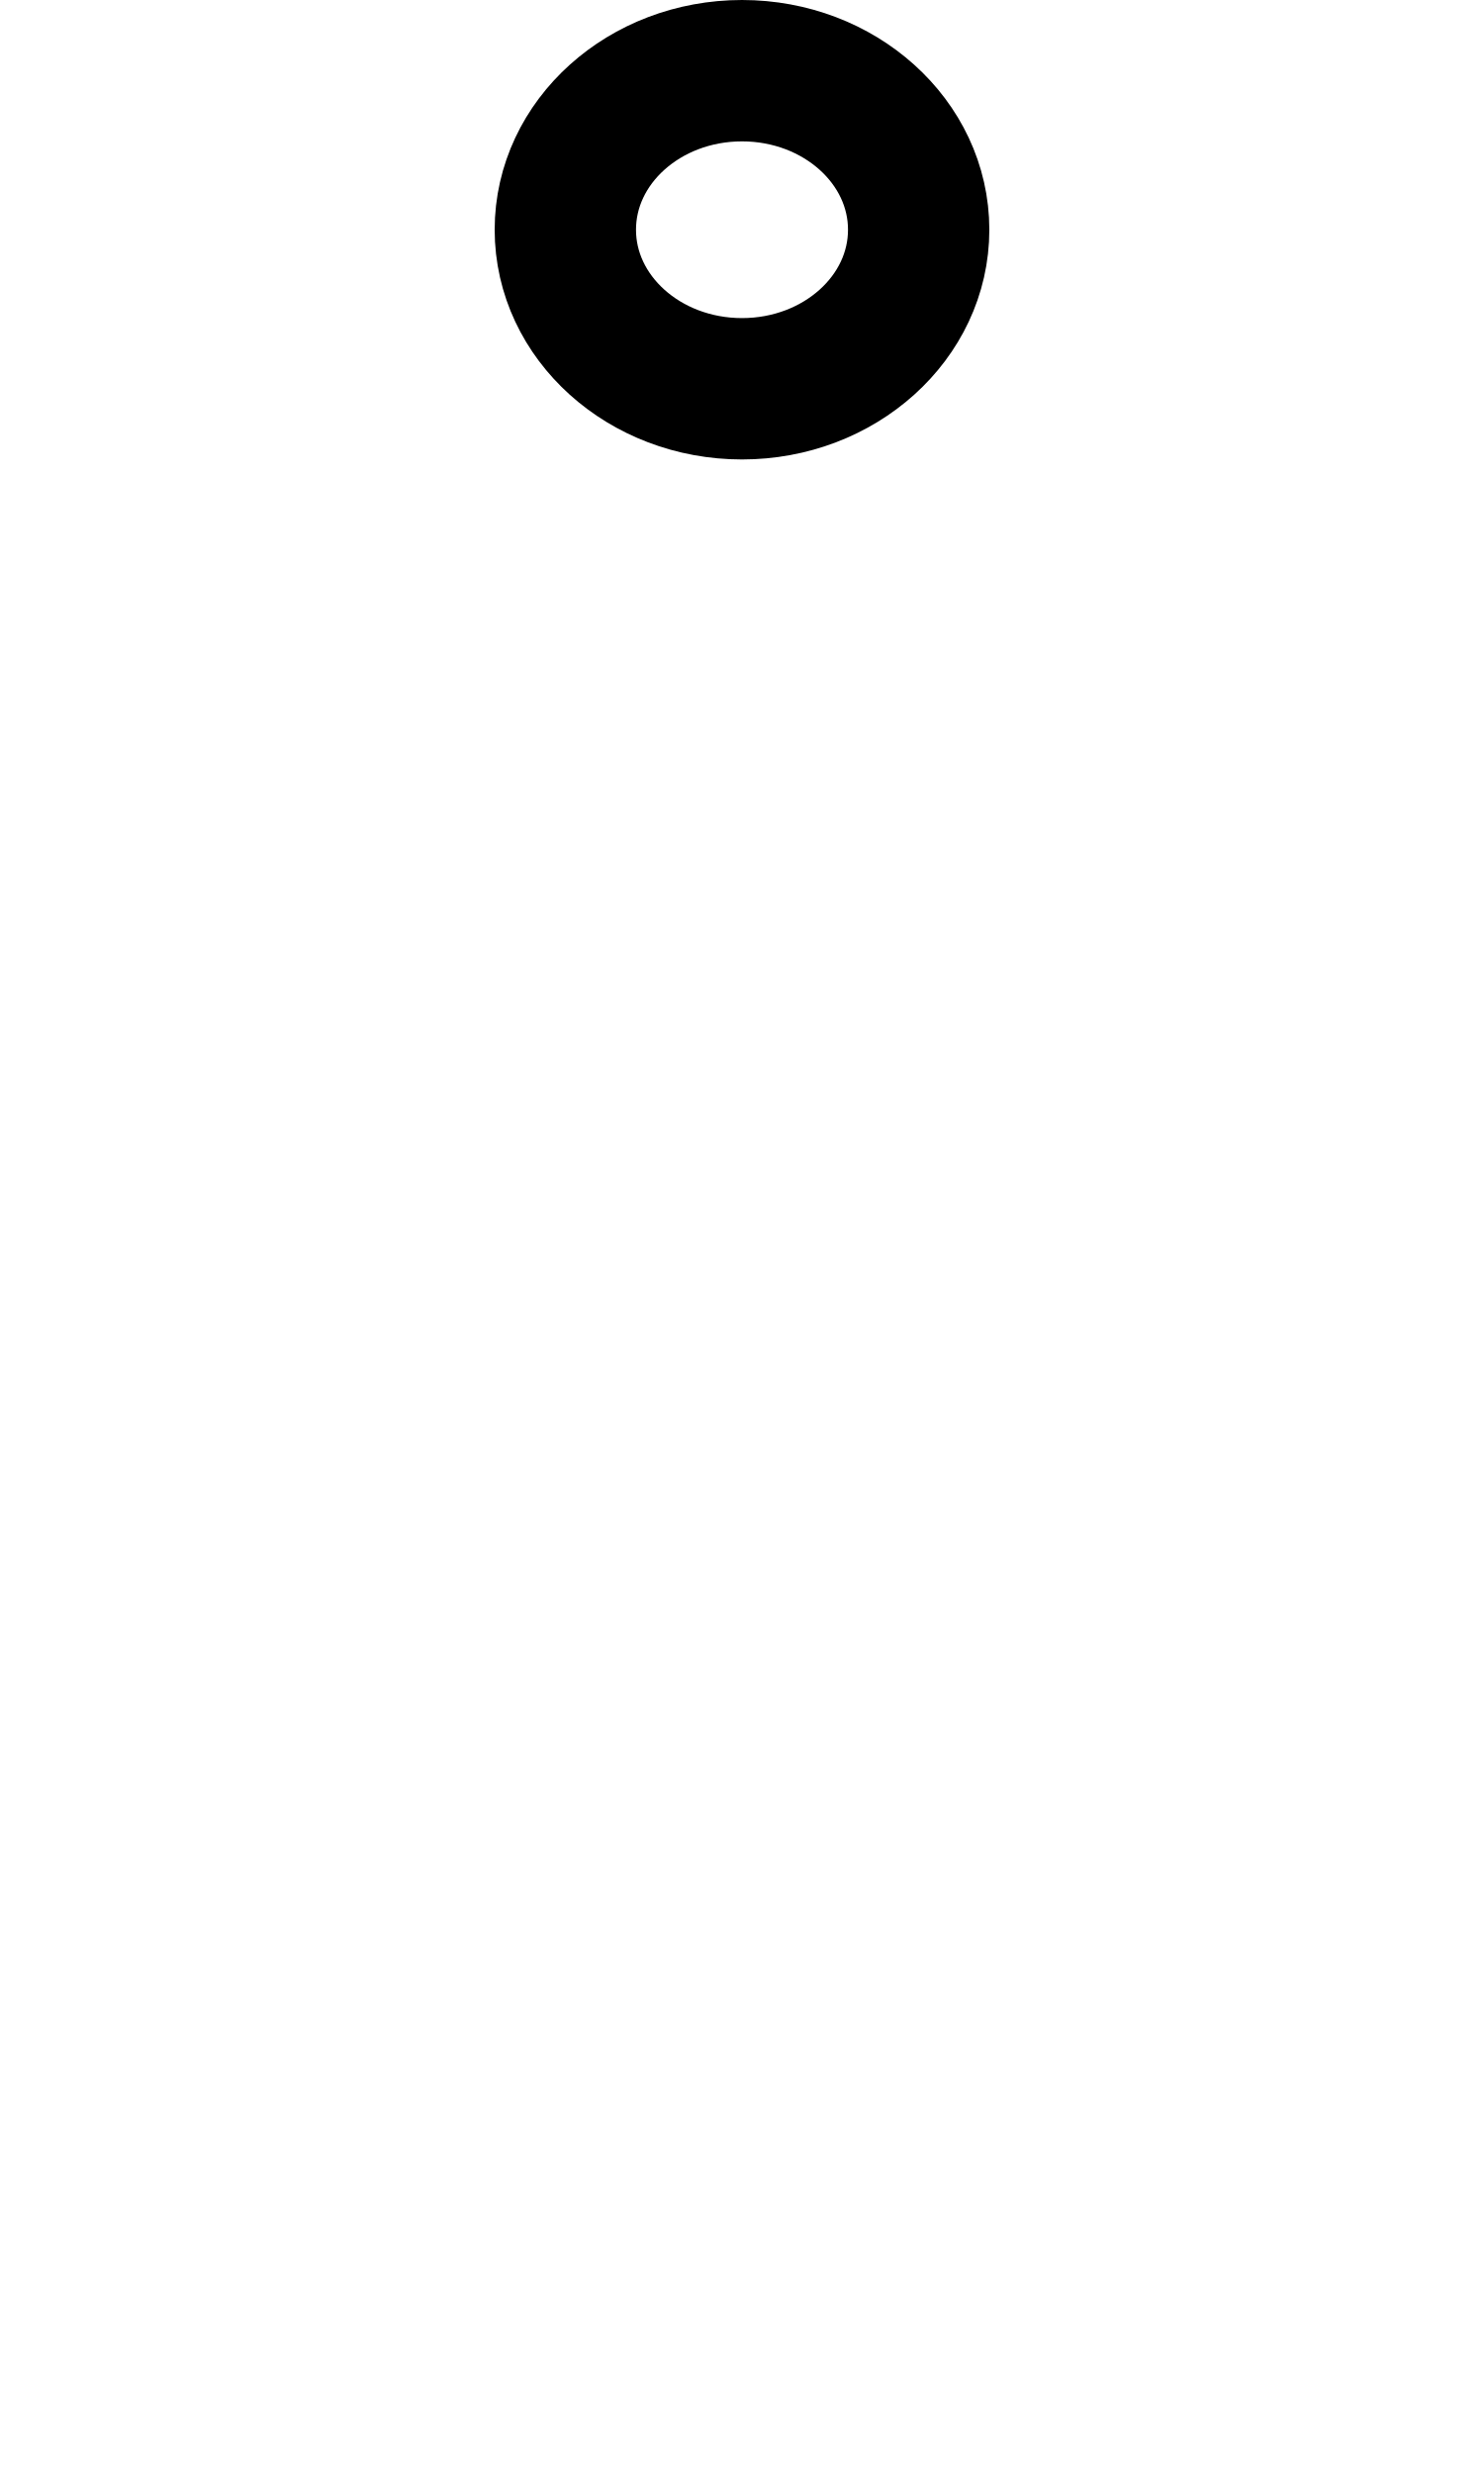
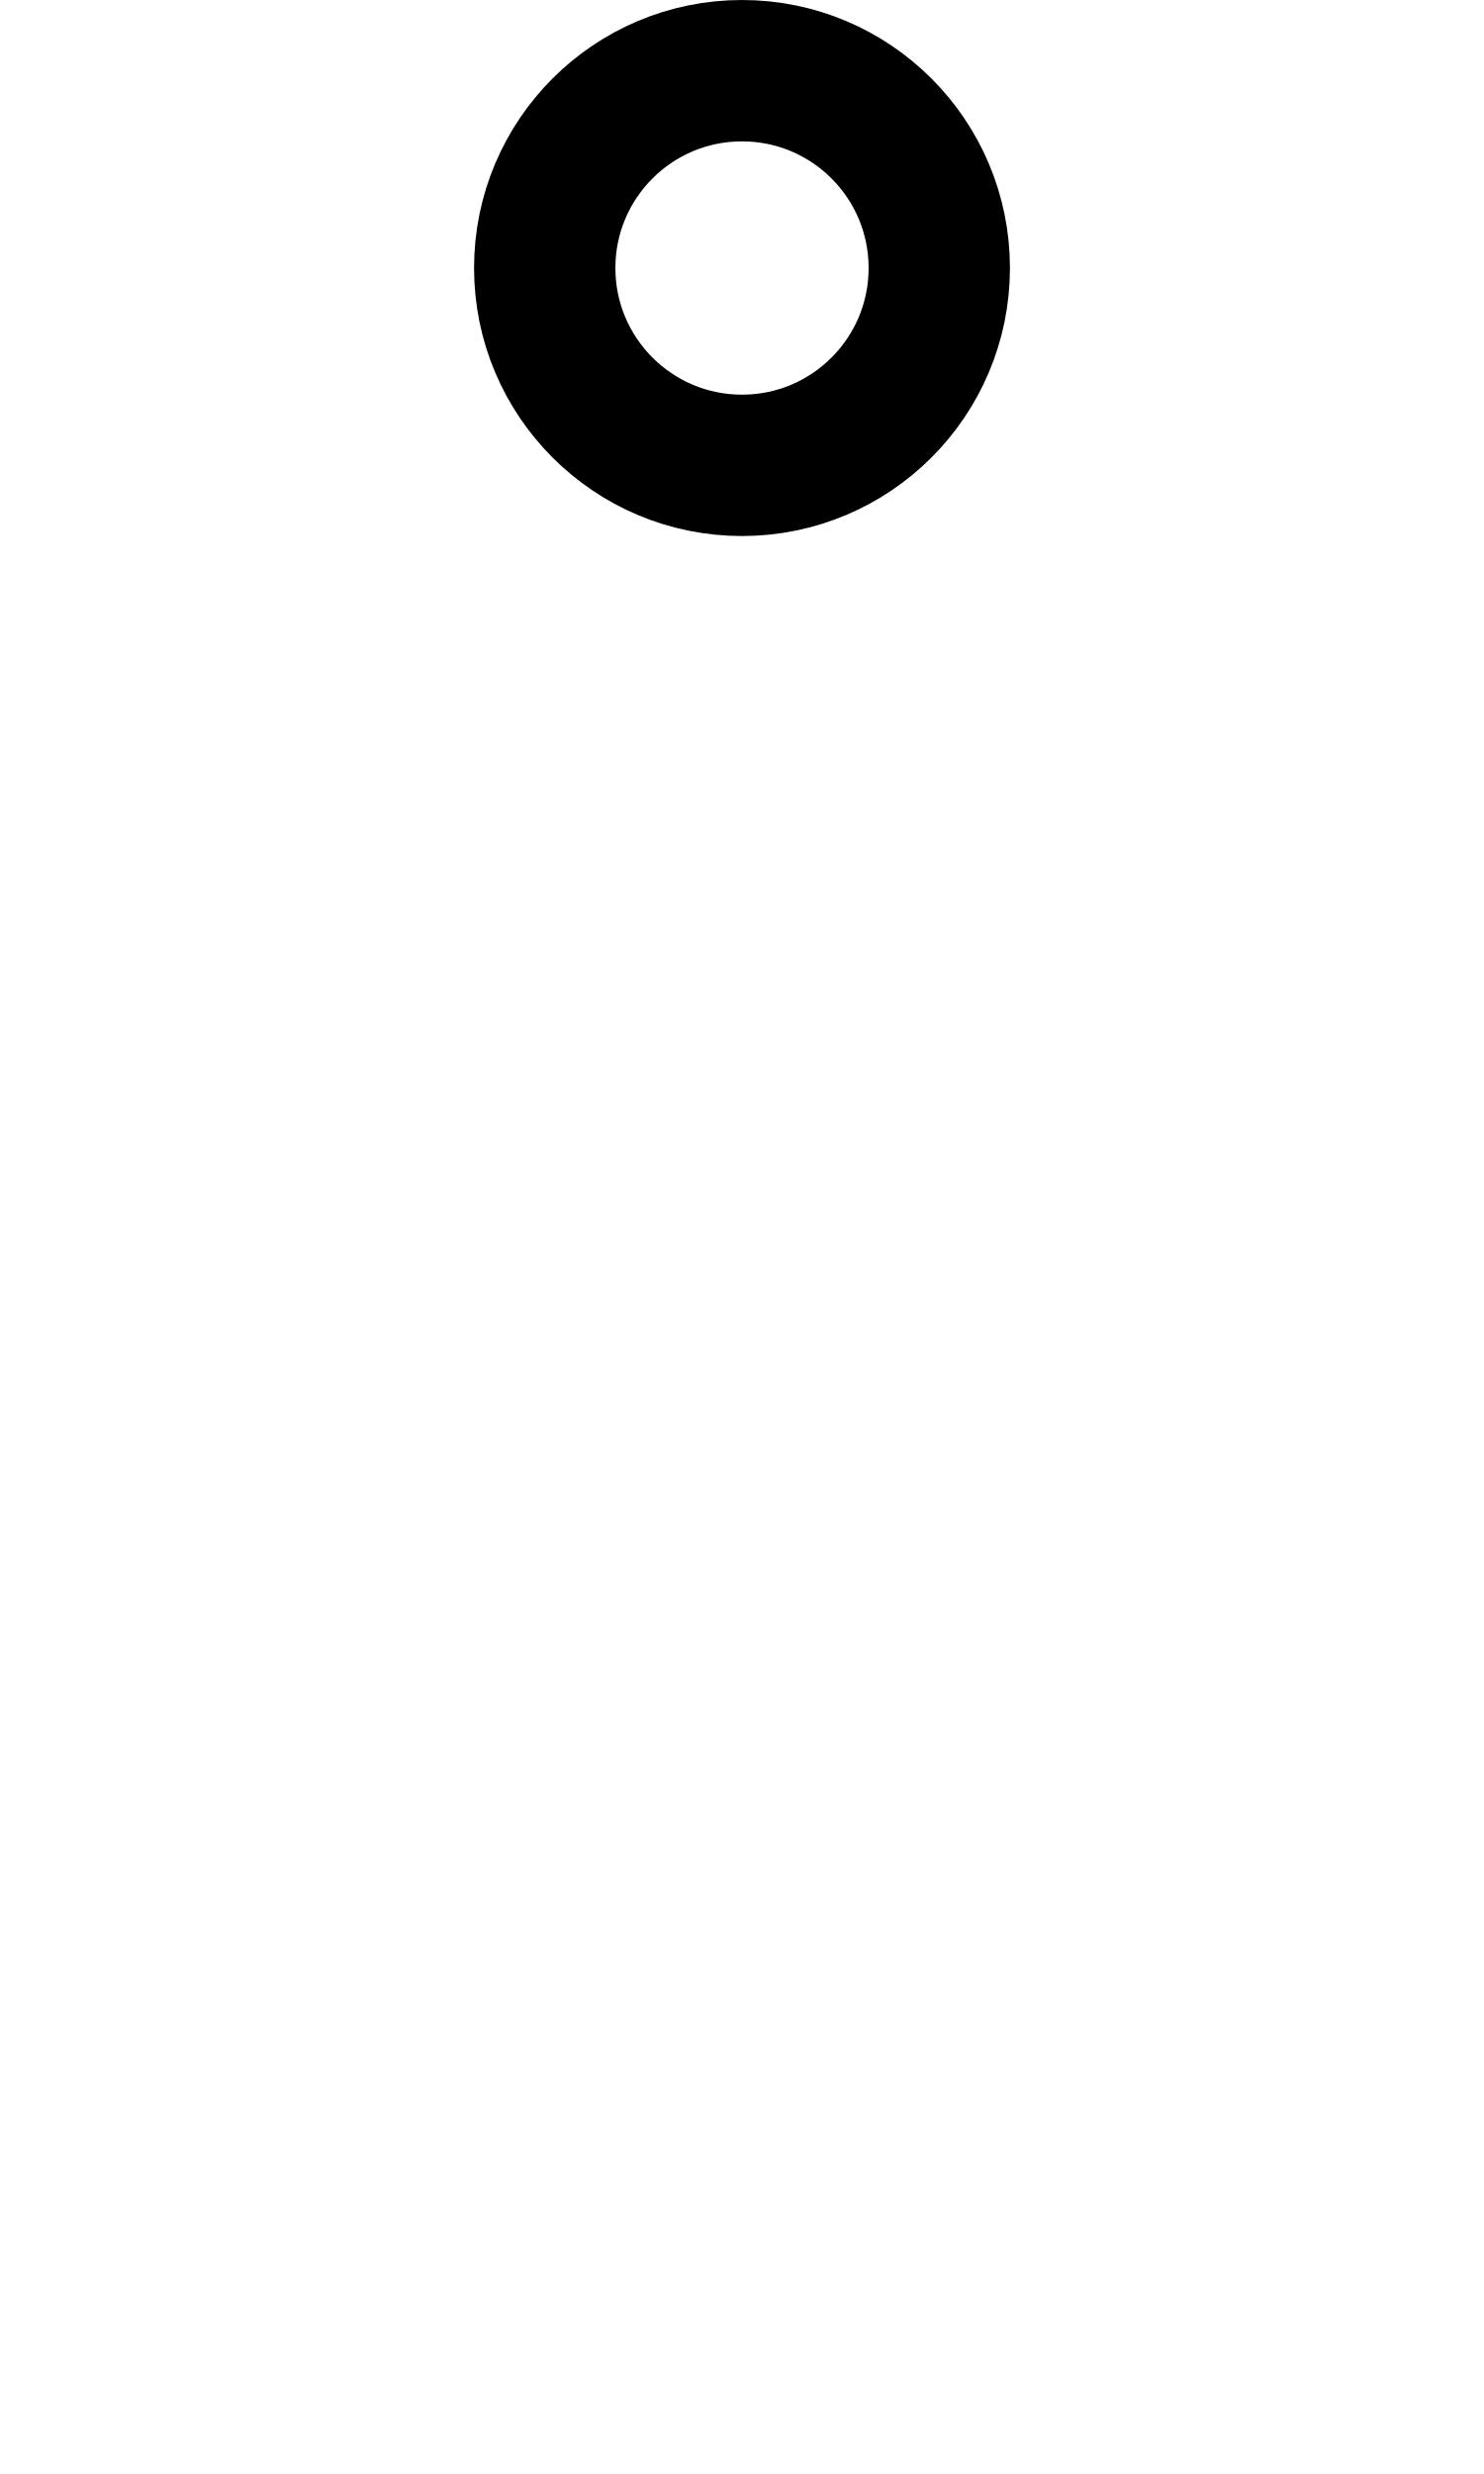
<svg xmlns="http://www.w3.org/2000/svg" width="1008" height="1680" viewBox="0 0 63 105" version="1.1" id="svg5" xml:space="preserve">
  <defs id="defs2" />
  <g id="layer3" style="display:inline;opacity:0.5;stroke-width:3.6;stroke-dasharray:none" transform="matrix(0.8333333,0,0,0.8333333,-157.9762,-173.0963)" />
  <g id="layer2" style="display:inline" />
  <g id="layer1" style="display:inline">
-     <ellipse style="fill:none;stroke:#000000;stroke-width:6;stroke-linecap:round;stroke-linejoin:round;stroke-miterlimit:2.613;stroke-dasharray:none" id="path24497" cx="31.5" cy="9.75" rx="7.5" ry="6.75" />
+     <circle style="fill:none;stroke:#000000;stroke-width:6;stroke-linecap:round;stroke-linejoin:round;paint-order:markers fill stroke" id="path18170" cx="31.5" cy="11.375" r="8.375" />
  </g>
</svg>
